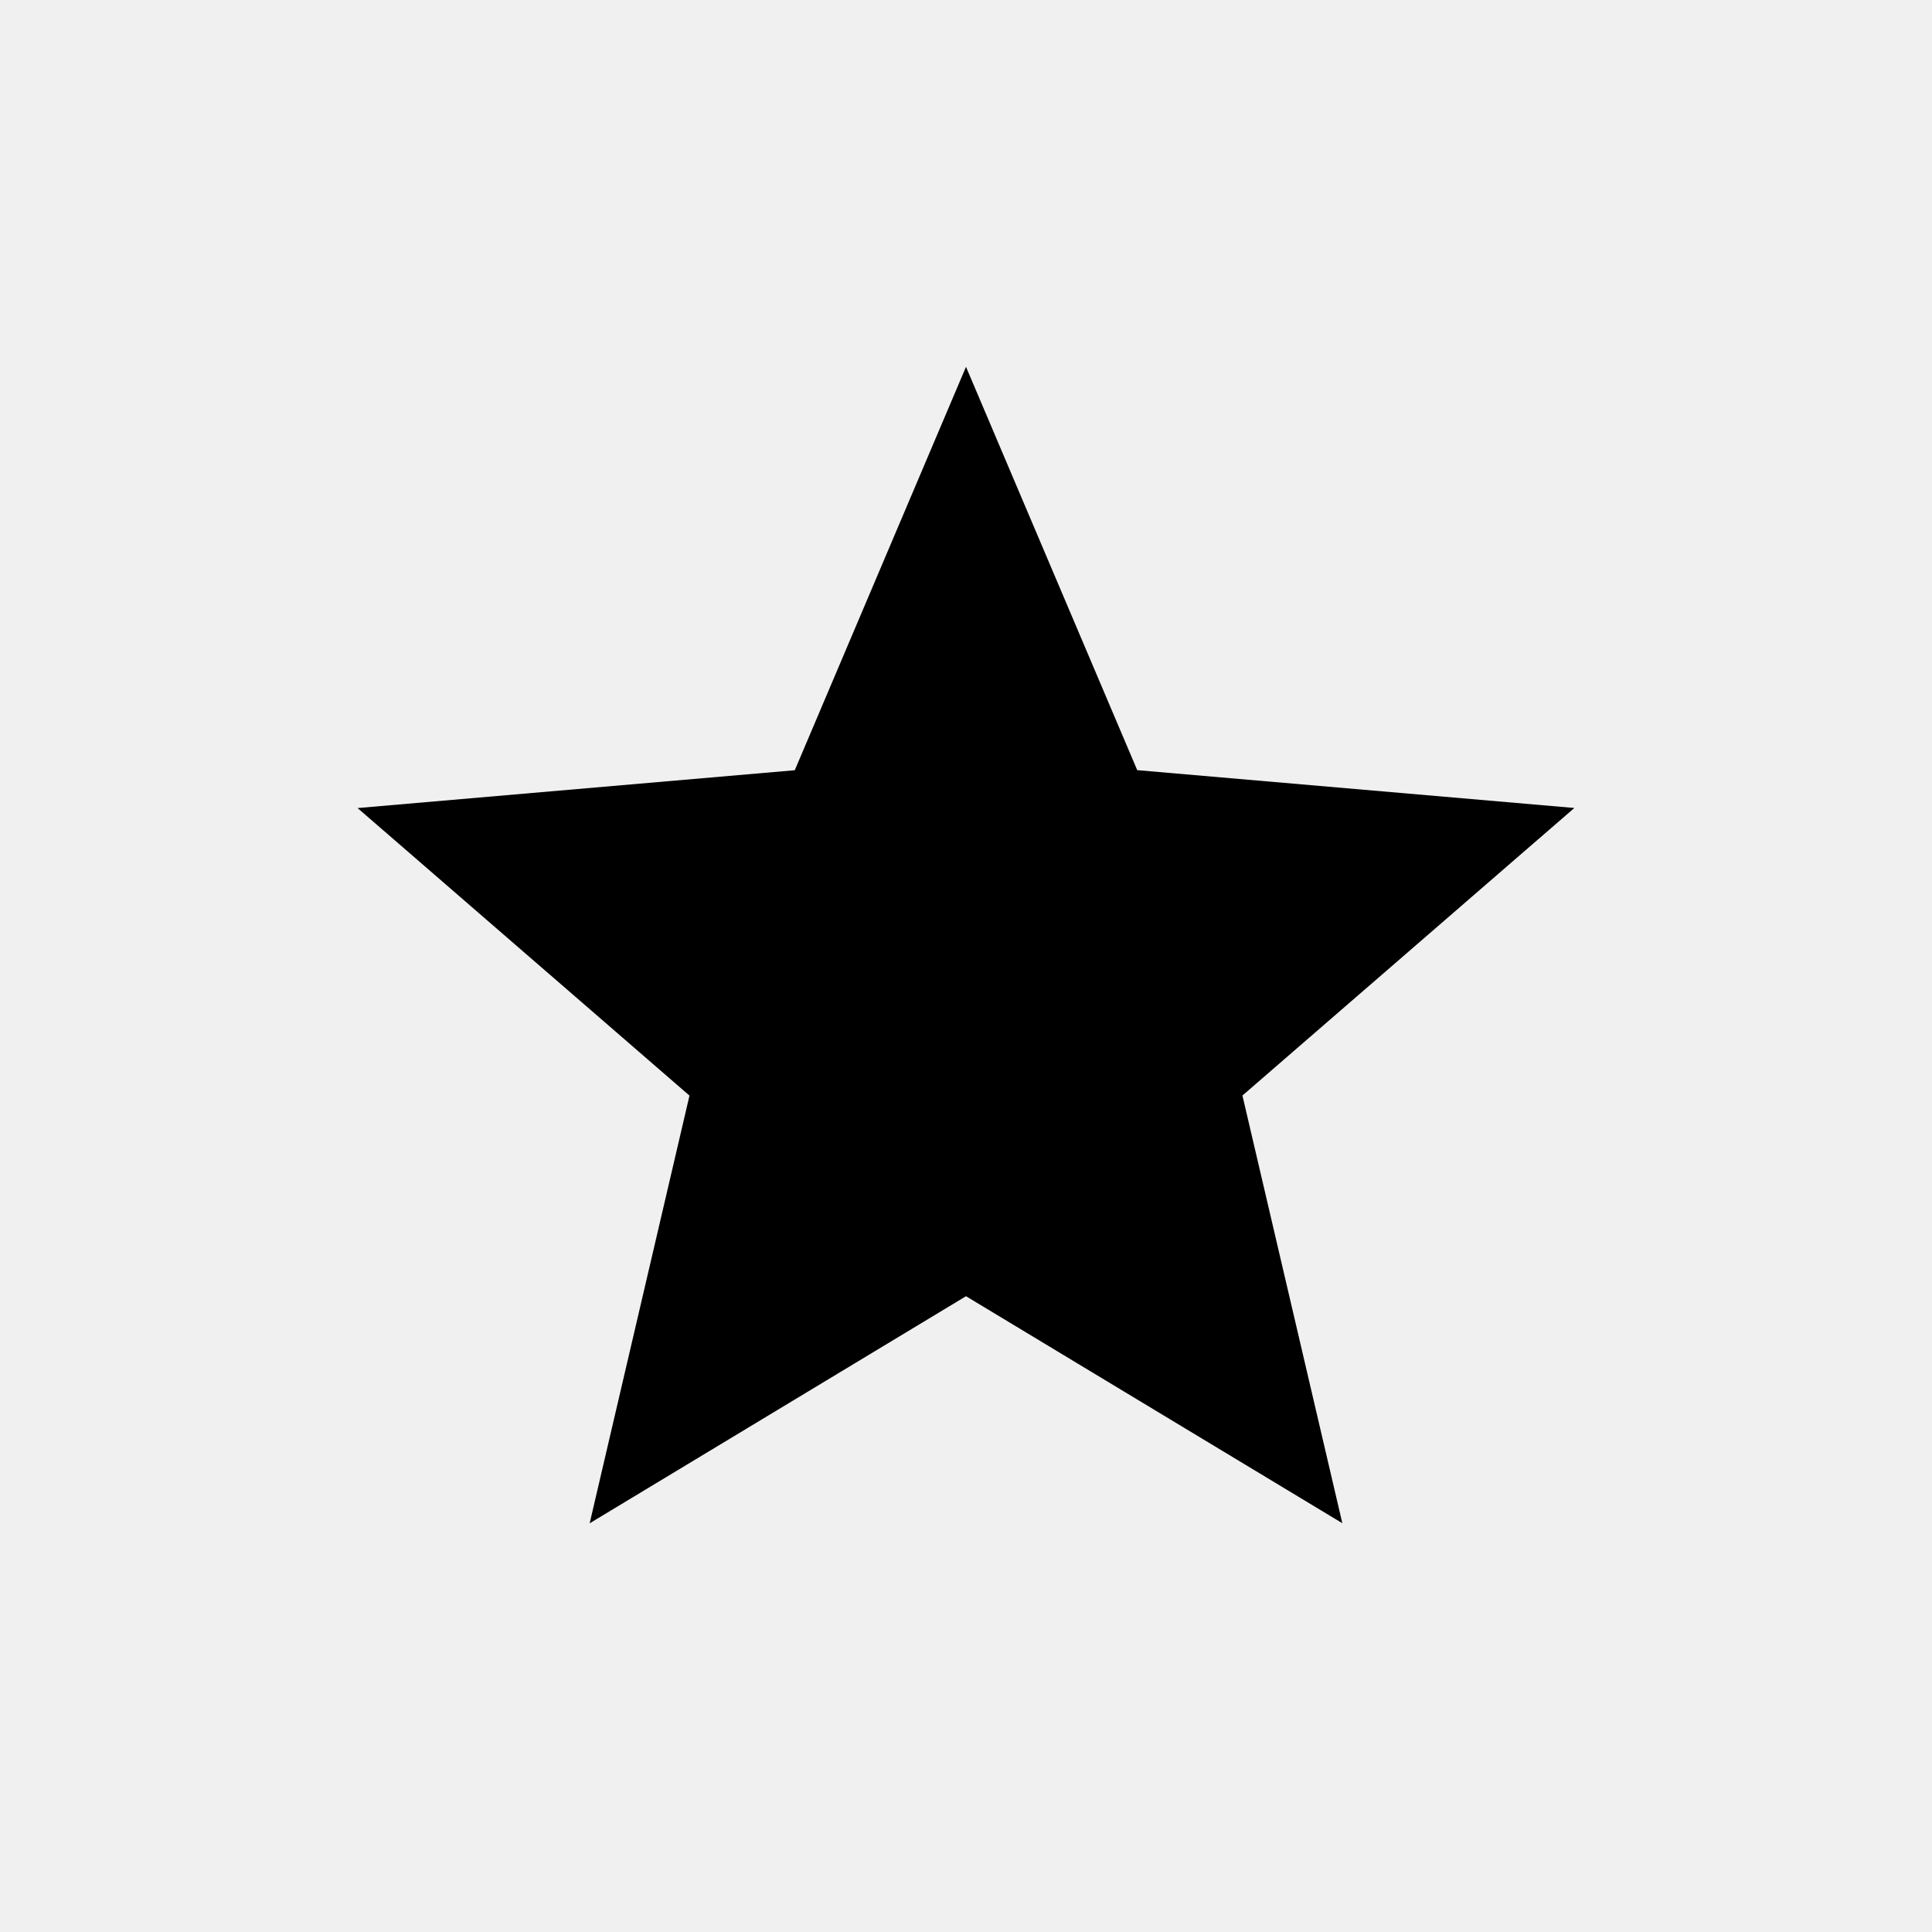
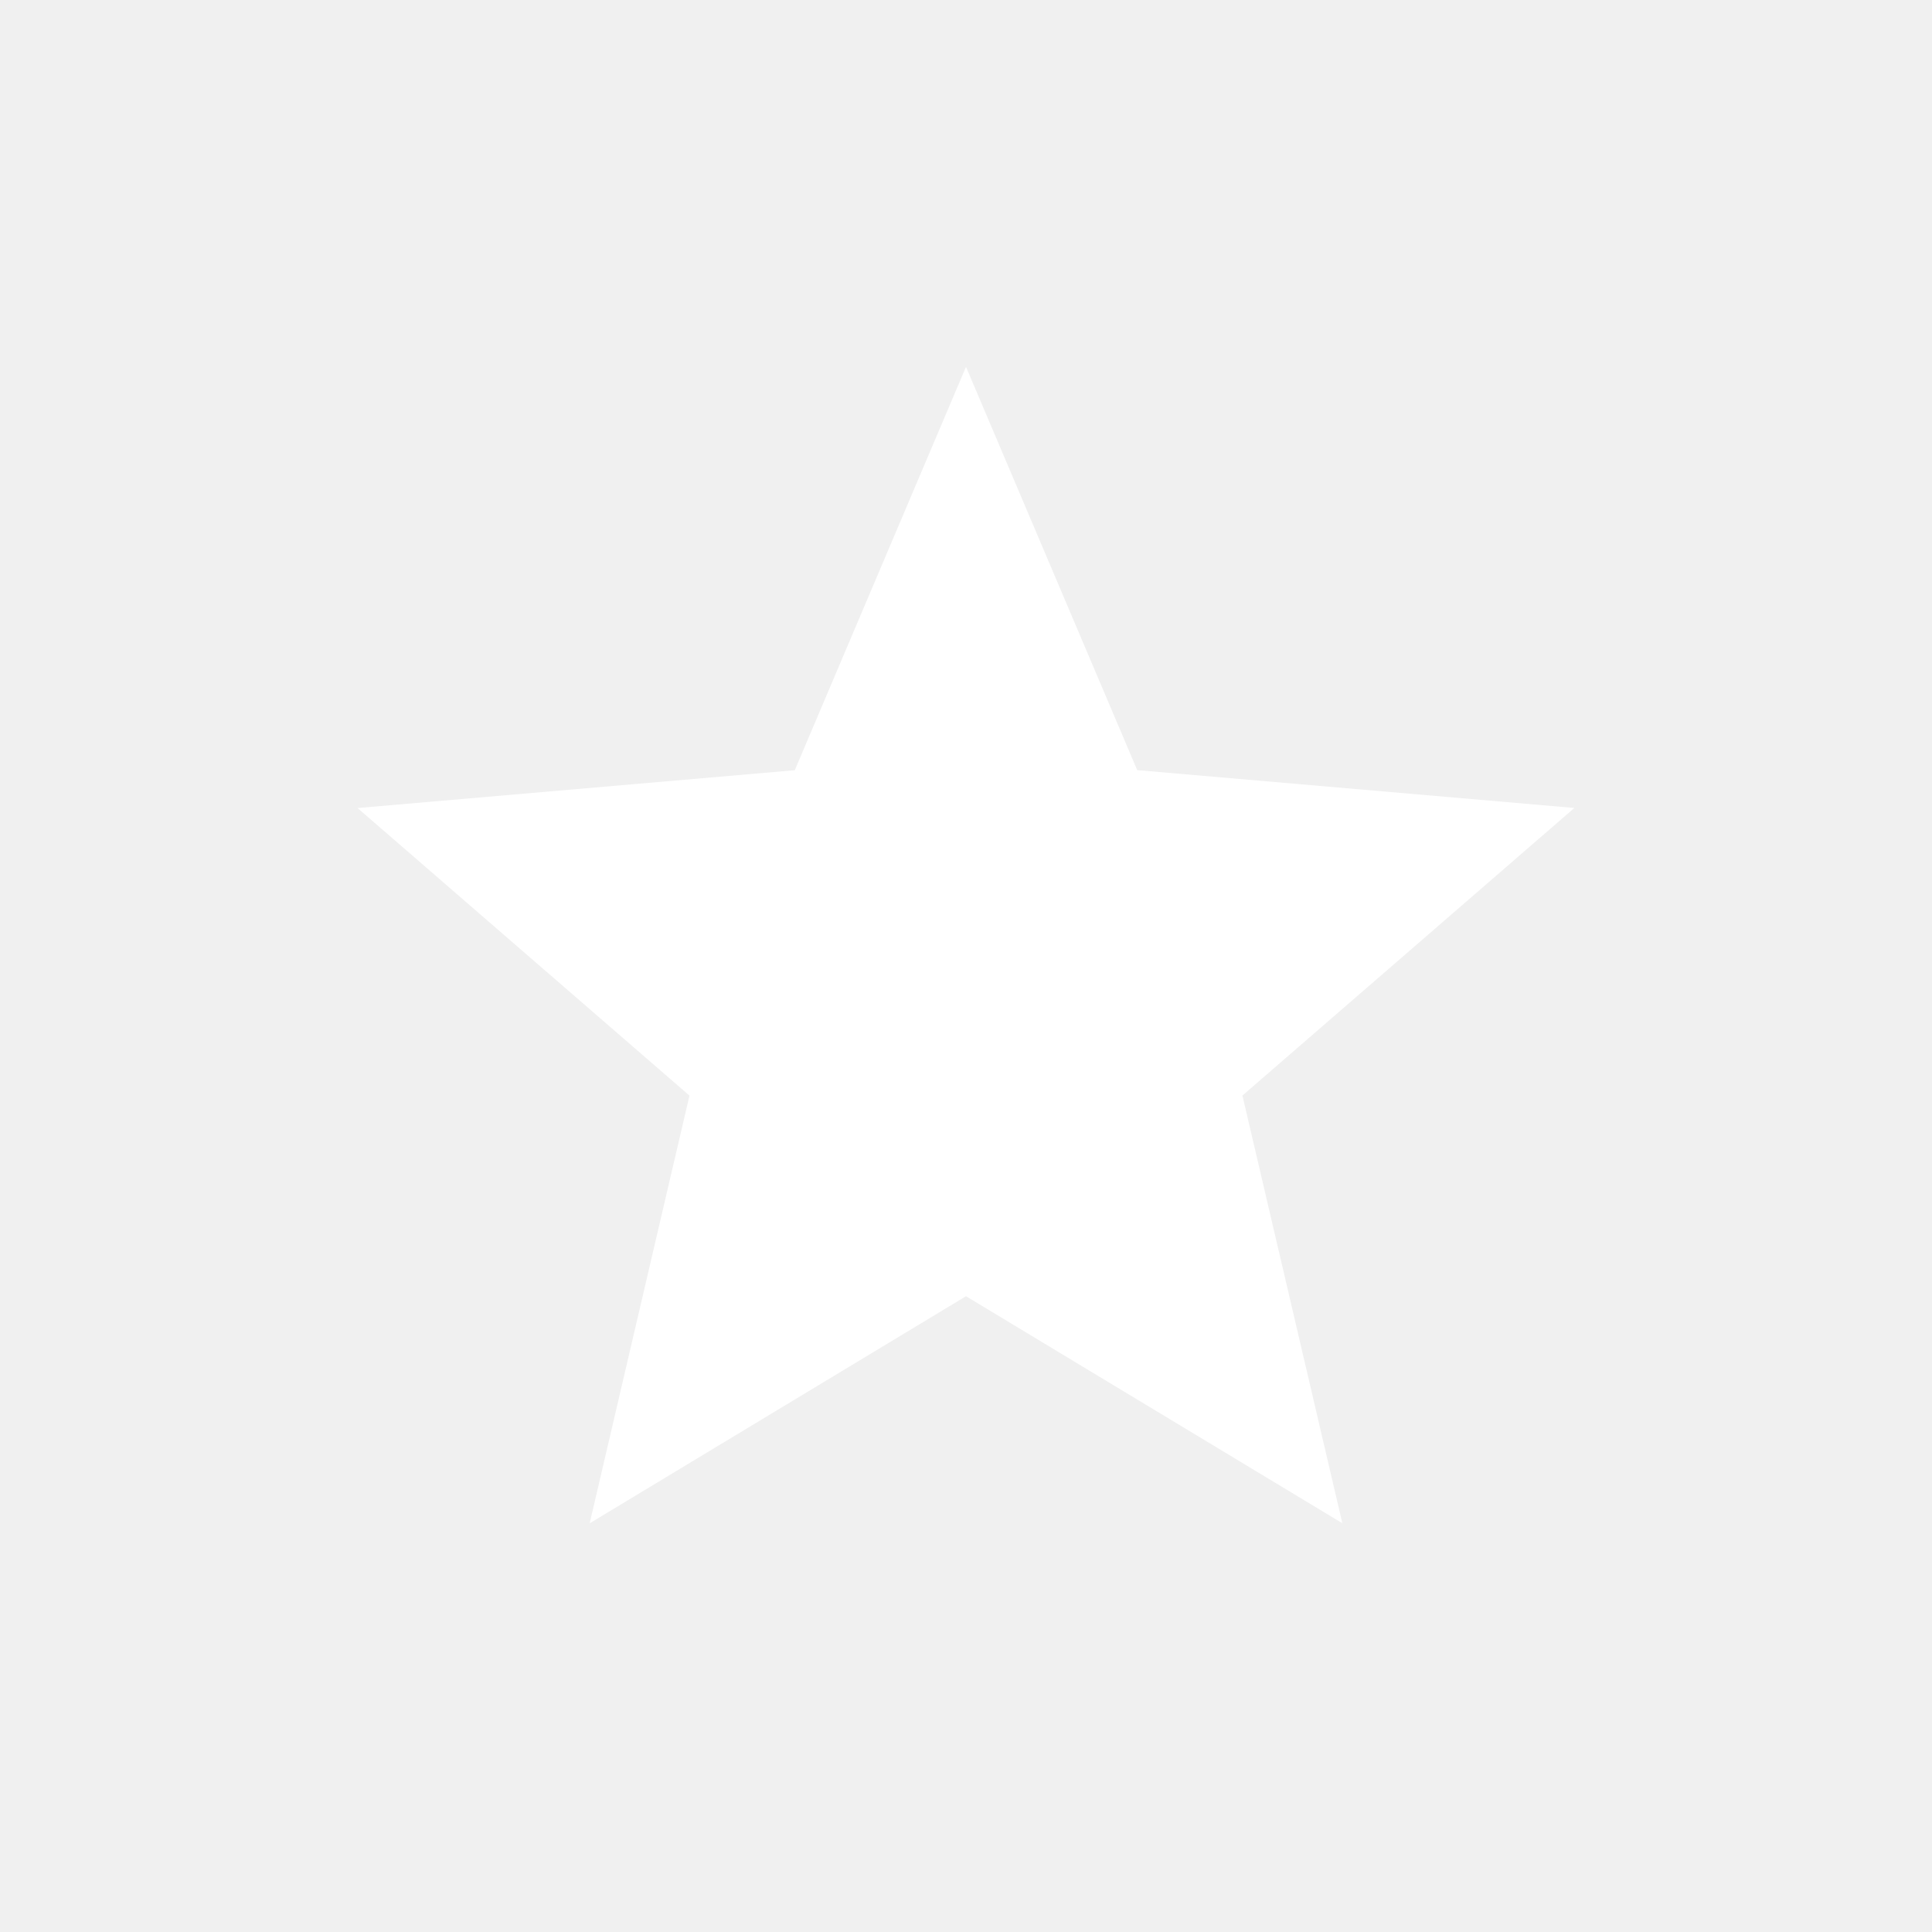
<svg xmlns="http://www.w3.org/2000/svg" viewBox="0 0 24 24">
-   <path fill="currentColor" d="m7.325 18.923l1.24-5.313l-4.123-3.572l5.431-.47L12 4.557l2.127 5.01l5.43.47l-4.123 3.572l1.241 5.313L12 16.102z" />
+   <path fill="white" d="m7.325 18.923l1.24-5.313l-4.123-3.572l5.431-.47L12 4.557l2.127 5.01l5.43.47l-4.123 3.572l1.241 5.313L12 16.102z" />
</svg>
